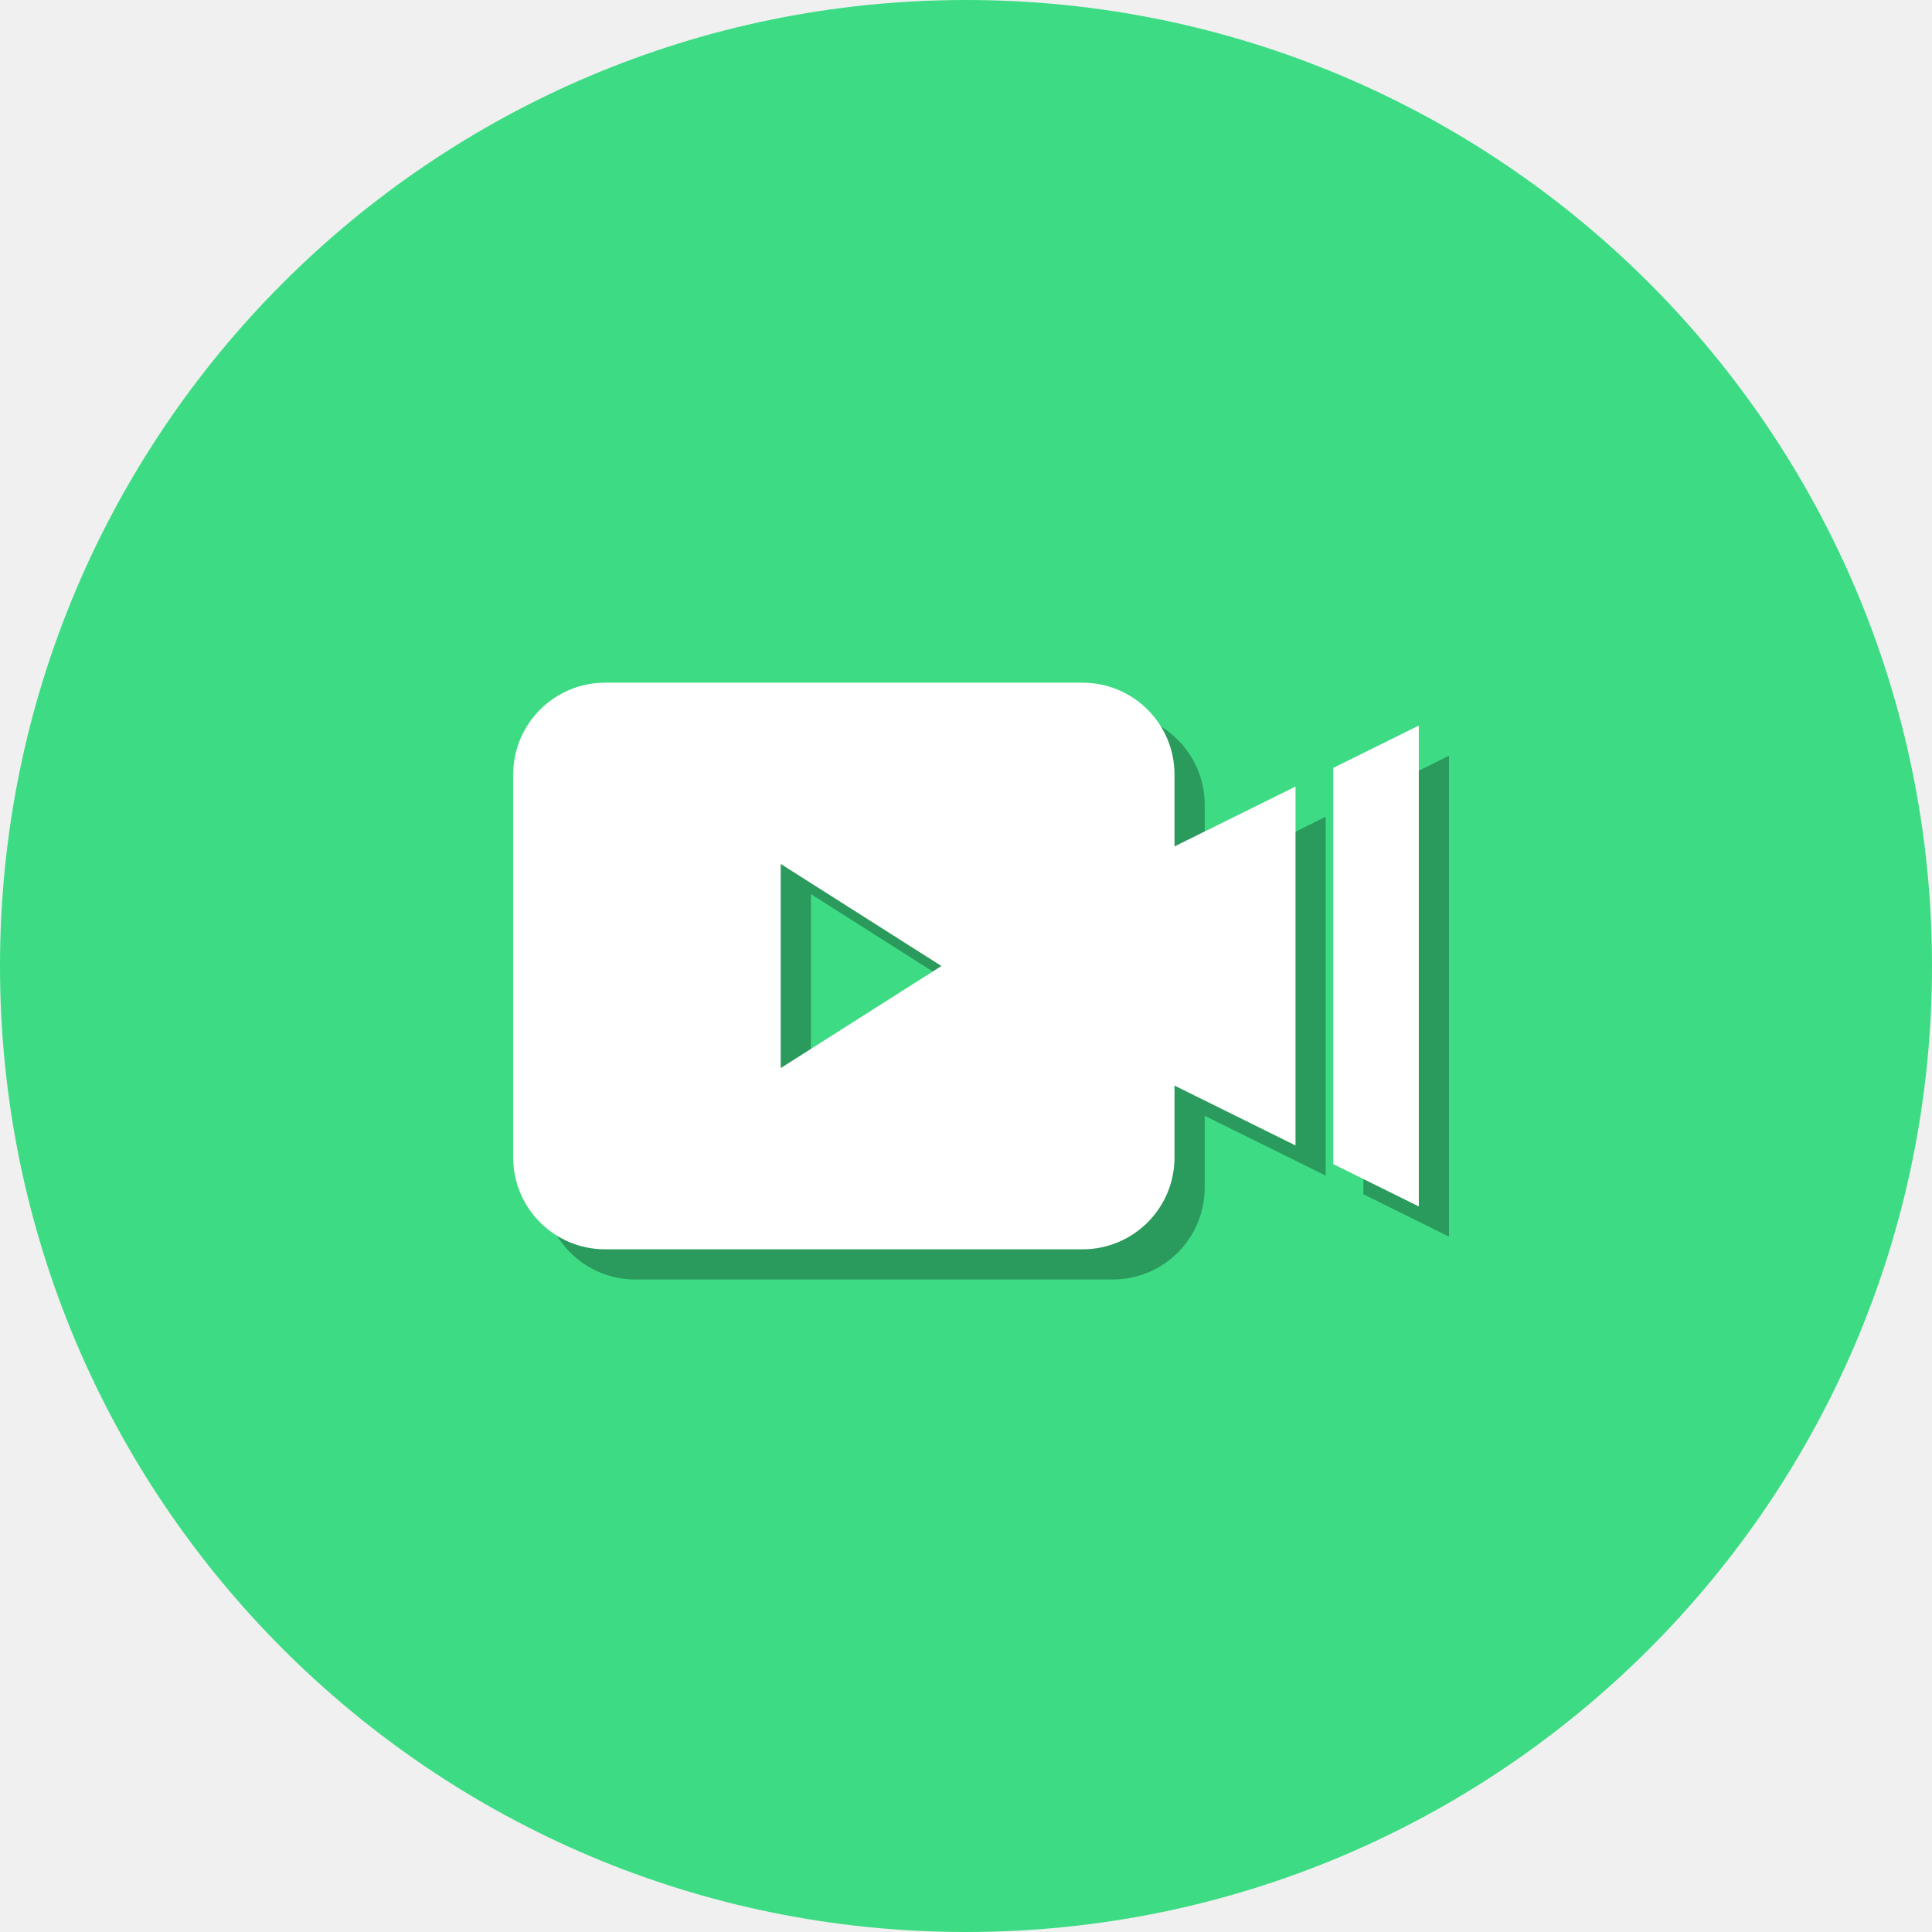
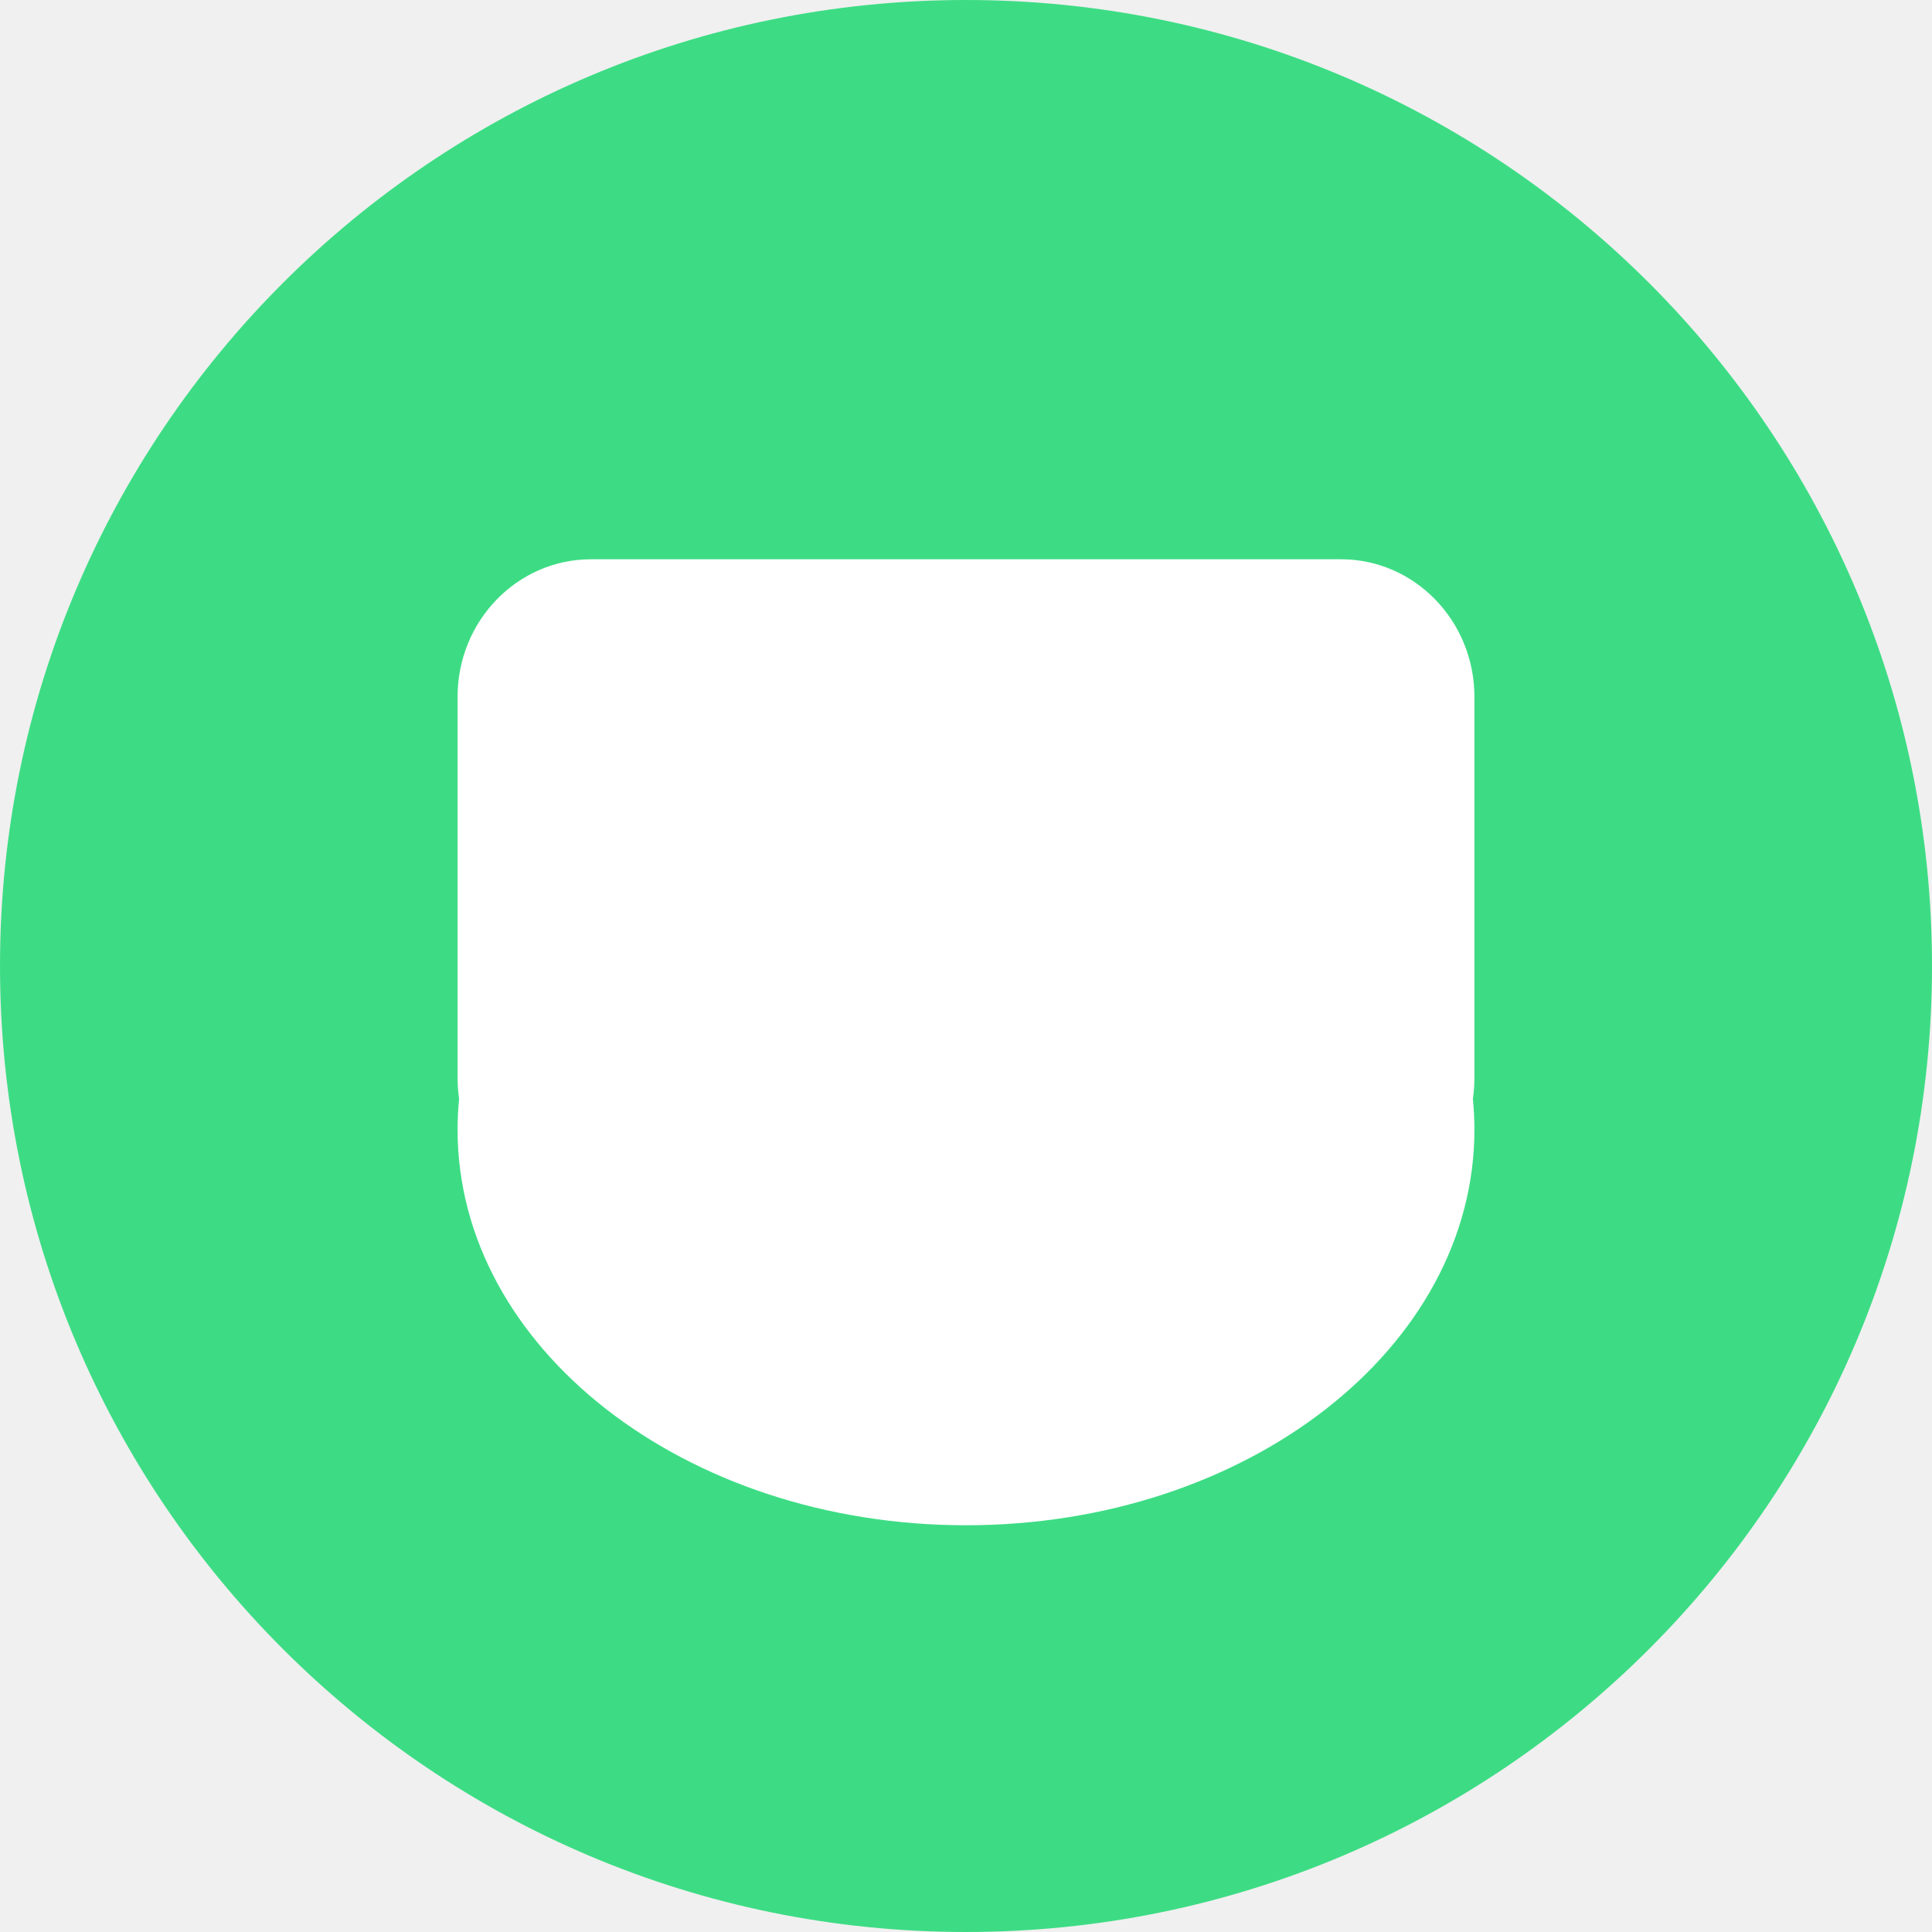
- <svg xmlns="http://www.w3.org/2000/svg" enable-background="new 0 0 512 512" id="Layer_1" version="1.1" viewBox="0 0 512 512" xml:space="preserve">
-   <g>
-     <g>
-       <linearGradient gradientUnits="userSpaceOnUse" id="SVGID_1_" x1="-0" x2="512" y1="256" y2="256">
-         <stop offset="0" style="stop-color:#3DDC84" />
-         <stop offset="1" style="stop-color:#3DDC84" />
-       </linearGradient>
-       <circle cx="256" cy="256" fill="url(#SVGID_1_)" r="256" />
-       <linearGradient gradientUnits="userSpaceOnUse" id="SVGID_2_" x1="42.667" x2="469.333" y1="256.001" y2="256.001">
-         <stop offset="0" style="stop-color:#3DDC84" />
-         <stop offset="1" style="stop-color:#3DDC84" />
-       </linearGradient>
-       <path d="M256,469.334c-117.631,0-213.333-95.702-213.333-213.333    S138.369,42.667,256,42.667c117.636,0,213.333,95.702,213.333,213.333    S373.636,469.334,256,469.334z" fill="url(#SVGID_2_)" />
-     </g>
-     <g>
-       <path d="M319.256,213.265c0-13.443-10.899-24.341-24.341-24.341H168.341    C154.899,188.923,144,199.822,144,213.265v101.471c0,13.443,10.899,24.341,24.341,24.341    h126.573c13.443,0,24.341-10.898,24.341-24.341v-19.047l32.07,15.865v-95.108    l-32.07,15.866V213.265z M214.897,291.053v-54.106L257.493,264L214.897,291.053z" opacity="0.3" />
-       <polygon opacity="0.3" points="361.326,211.498 361.326,316.501 384,327.717 384,200.281   " />
-     </g>
-     <g>
-       <path d="M311.256,205.265c0-13.443-10.899-24.341-24.341-24.341H160.341    C146.899,180.923,136,191.822,136,205.265v101.471c0,13.443,10.899,24.341,24.341,24.341    h126.573c13.443,0,24.341-10.898,24.341-24.341v-19.047l32.07,15.865v-95.108    l-32.07,15.866V205.265z M206.897,283.053v-54.106L249.493,256L206.897,283.053z" fill="#FFFFFF" />
-       <polygon fill="#FFFFFF" points="353.326,203.498 353.326,308.501 376,319.717 376,192.281   " />
-     </g>
-   </g>
+ <svg xmlns="http://www.w3.org/2000/svg" width="38" height="38" viewBox="0 0 38 38" fill="none">
+   <path d="M0 19C0 8.507 8.507 0 19 0C29.493 0 38 8.507 38 19C38 29.493 29.493 38 19 38C8.507 38 0 29.493 0 19Z" fill="#3DDC84" />
+   <path d="M26.375 11H11.625C10.175 11 9 12.212 9 13.706V21.203C9 21.342 9.01 21.479 9.03 21.612C9.01 21.812 9 22.014 9 22.218C9 26.515 13.477 30 19 30C24.523 30 29 26.515 29 22.218C29 22.014 28.989 21.812 28.97 21.612C28.989 21.479 29 21.342 29 21.203V13.706C29 12.212 27.824 11 26.375 11Z" fill="white" />
</svg>
